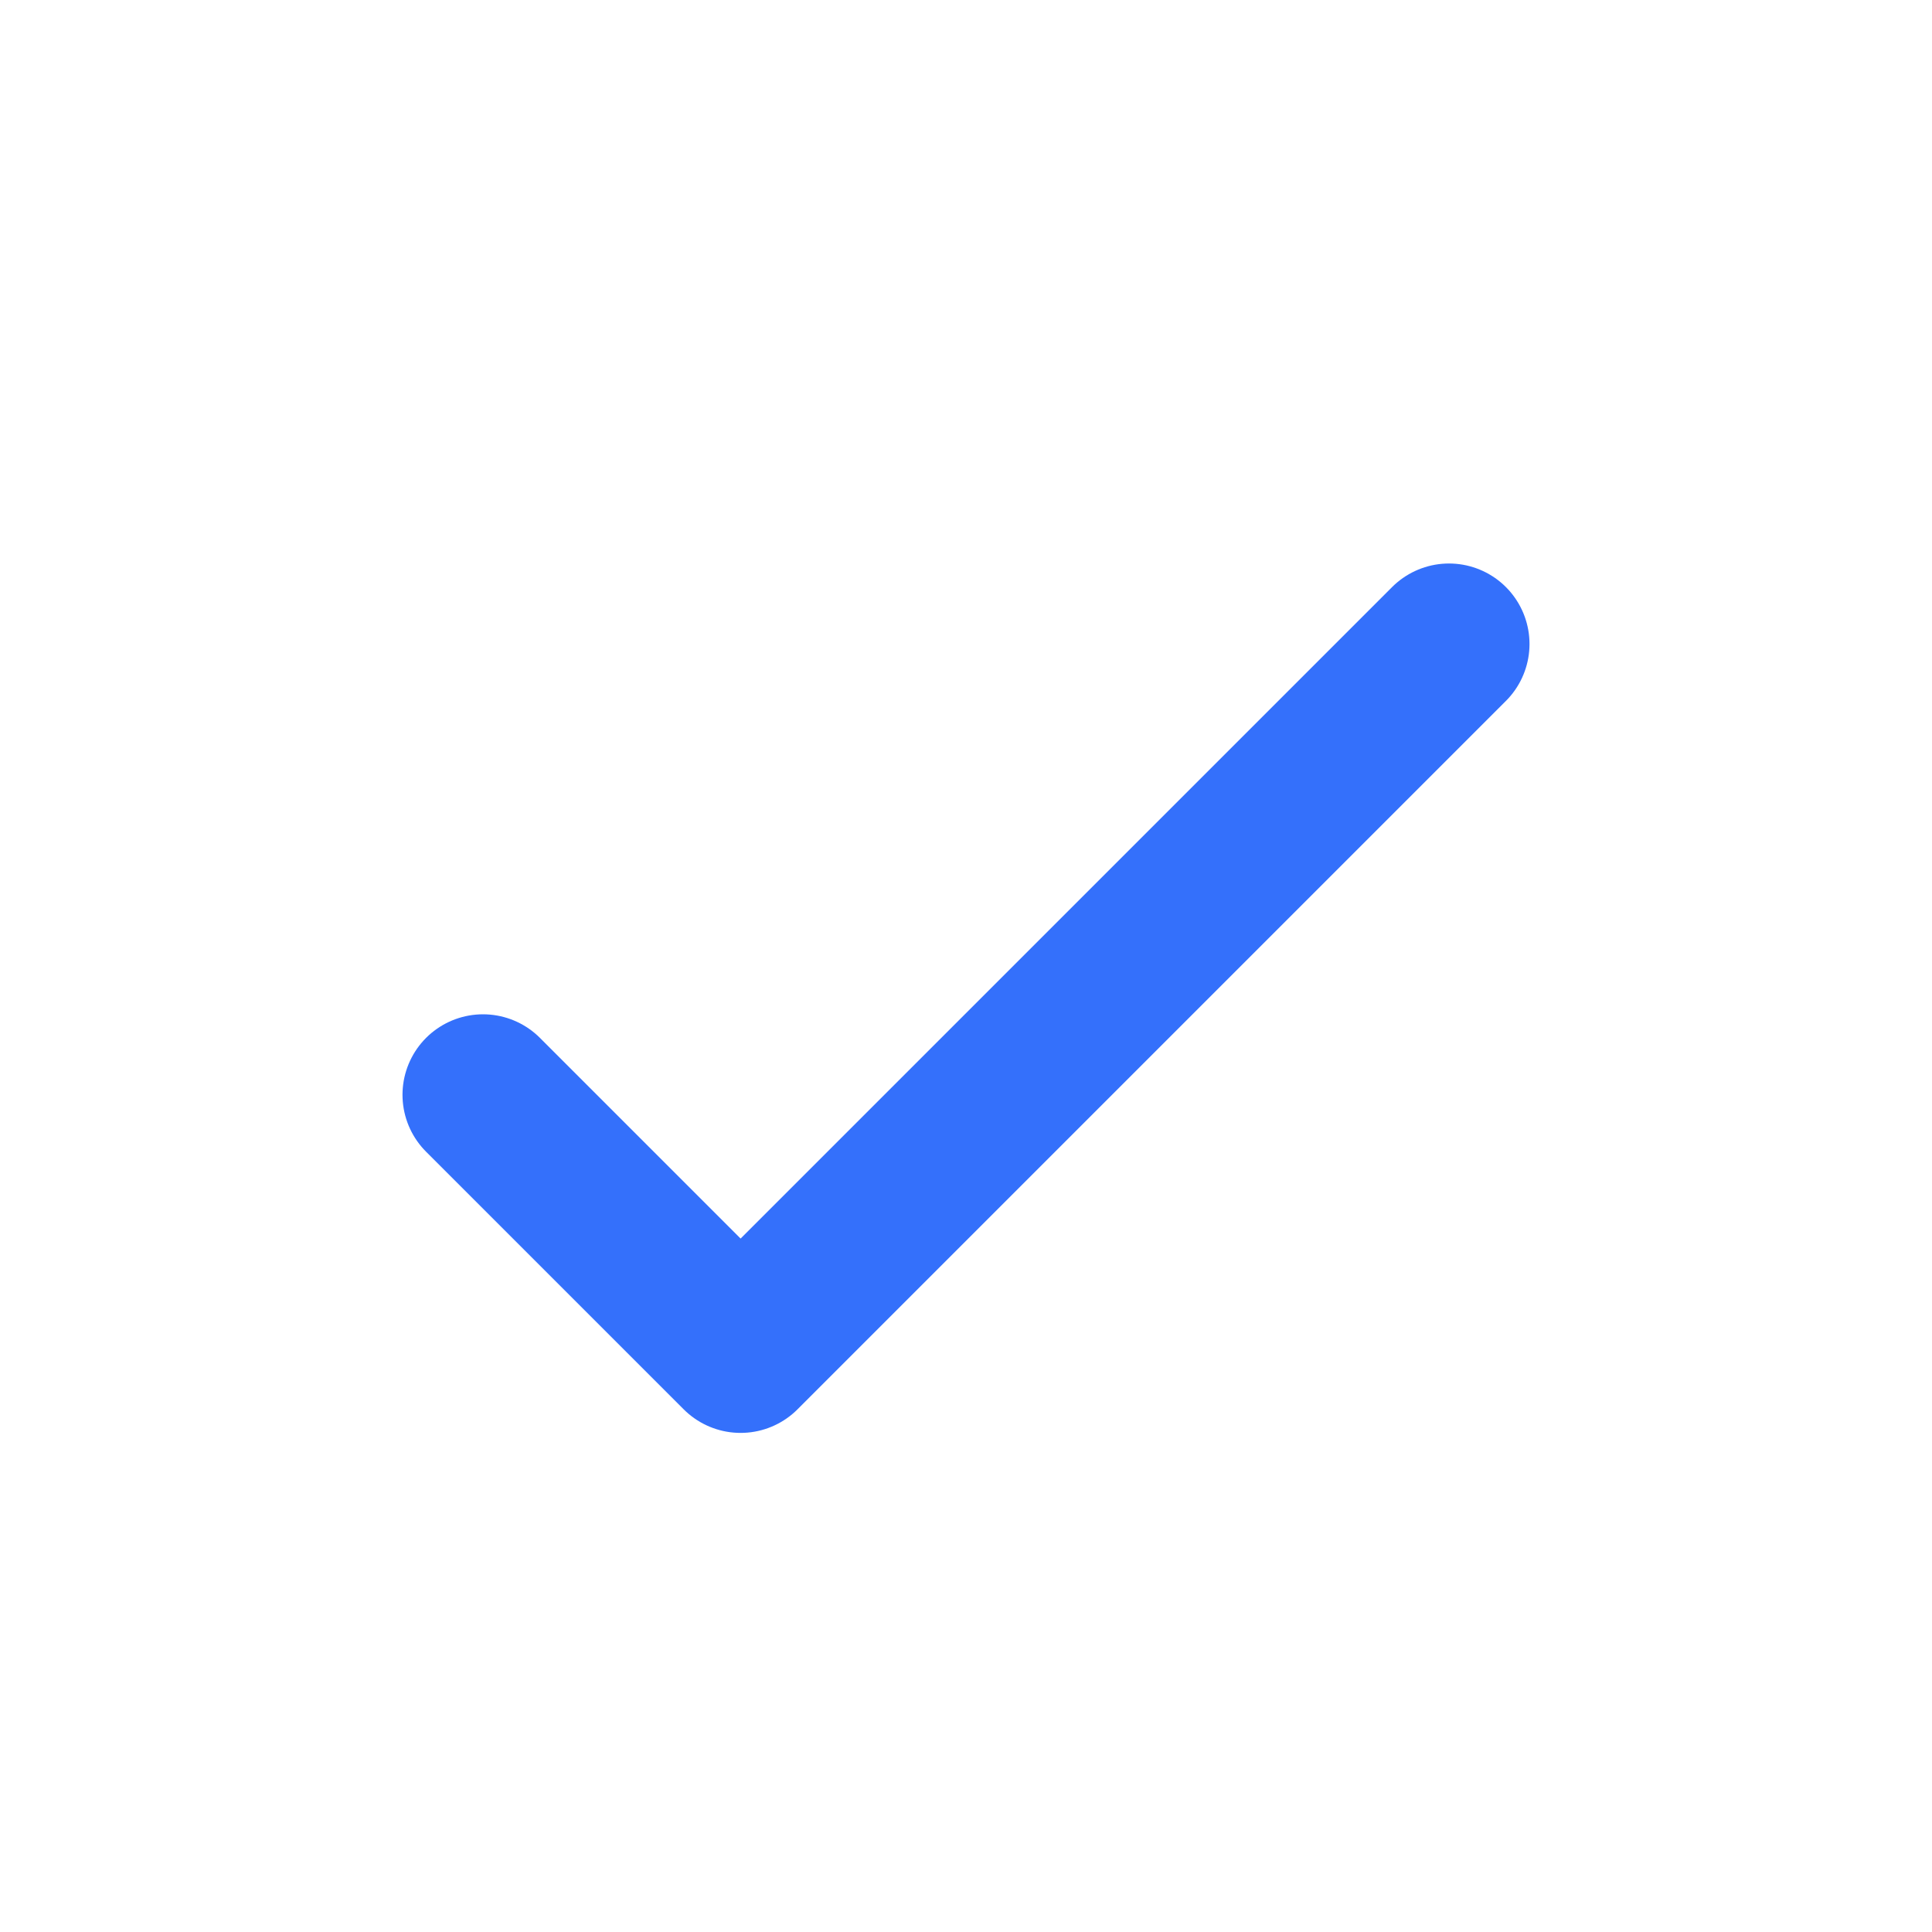
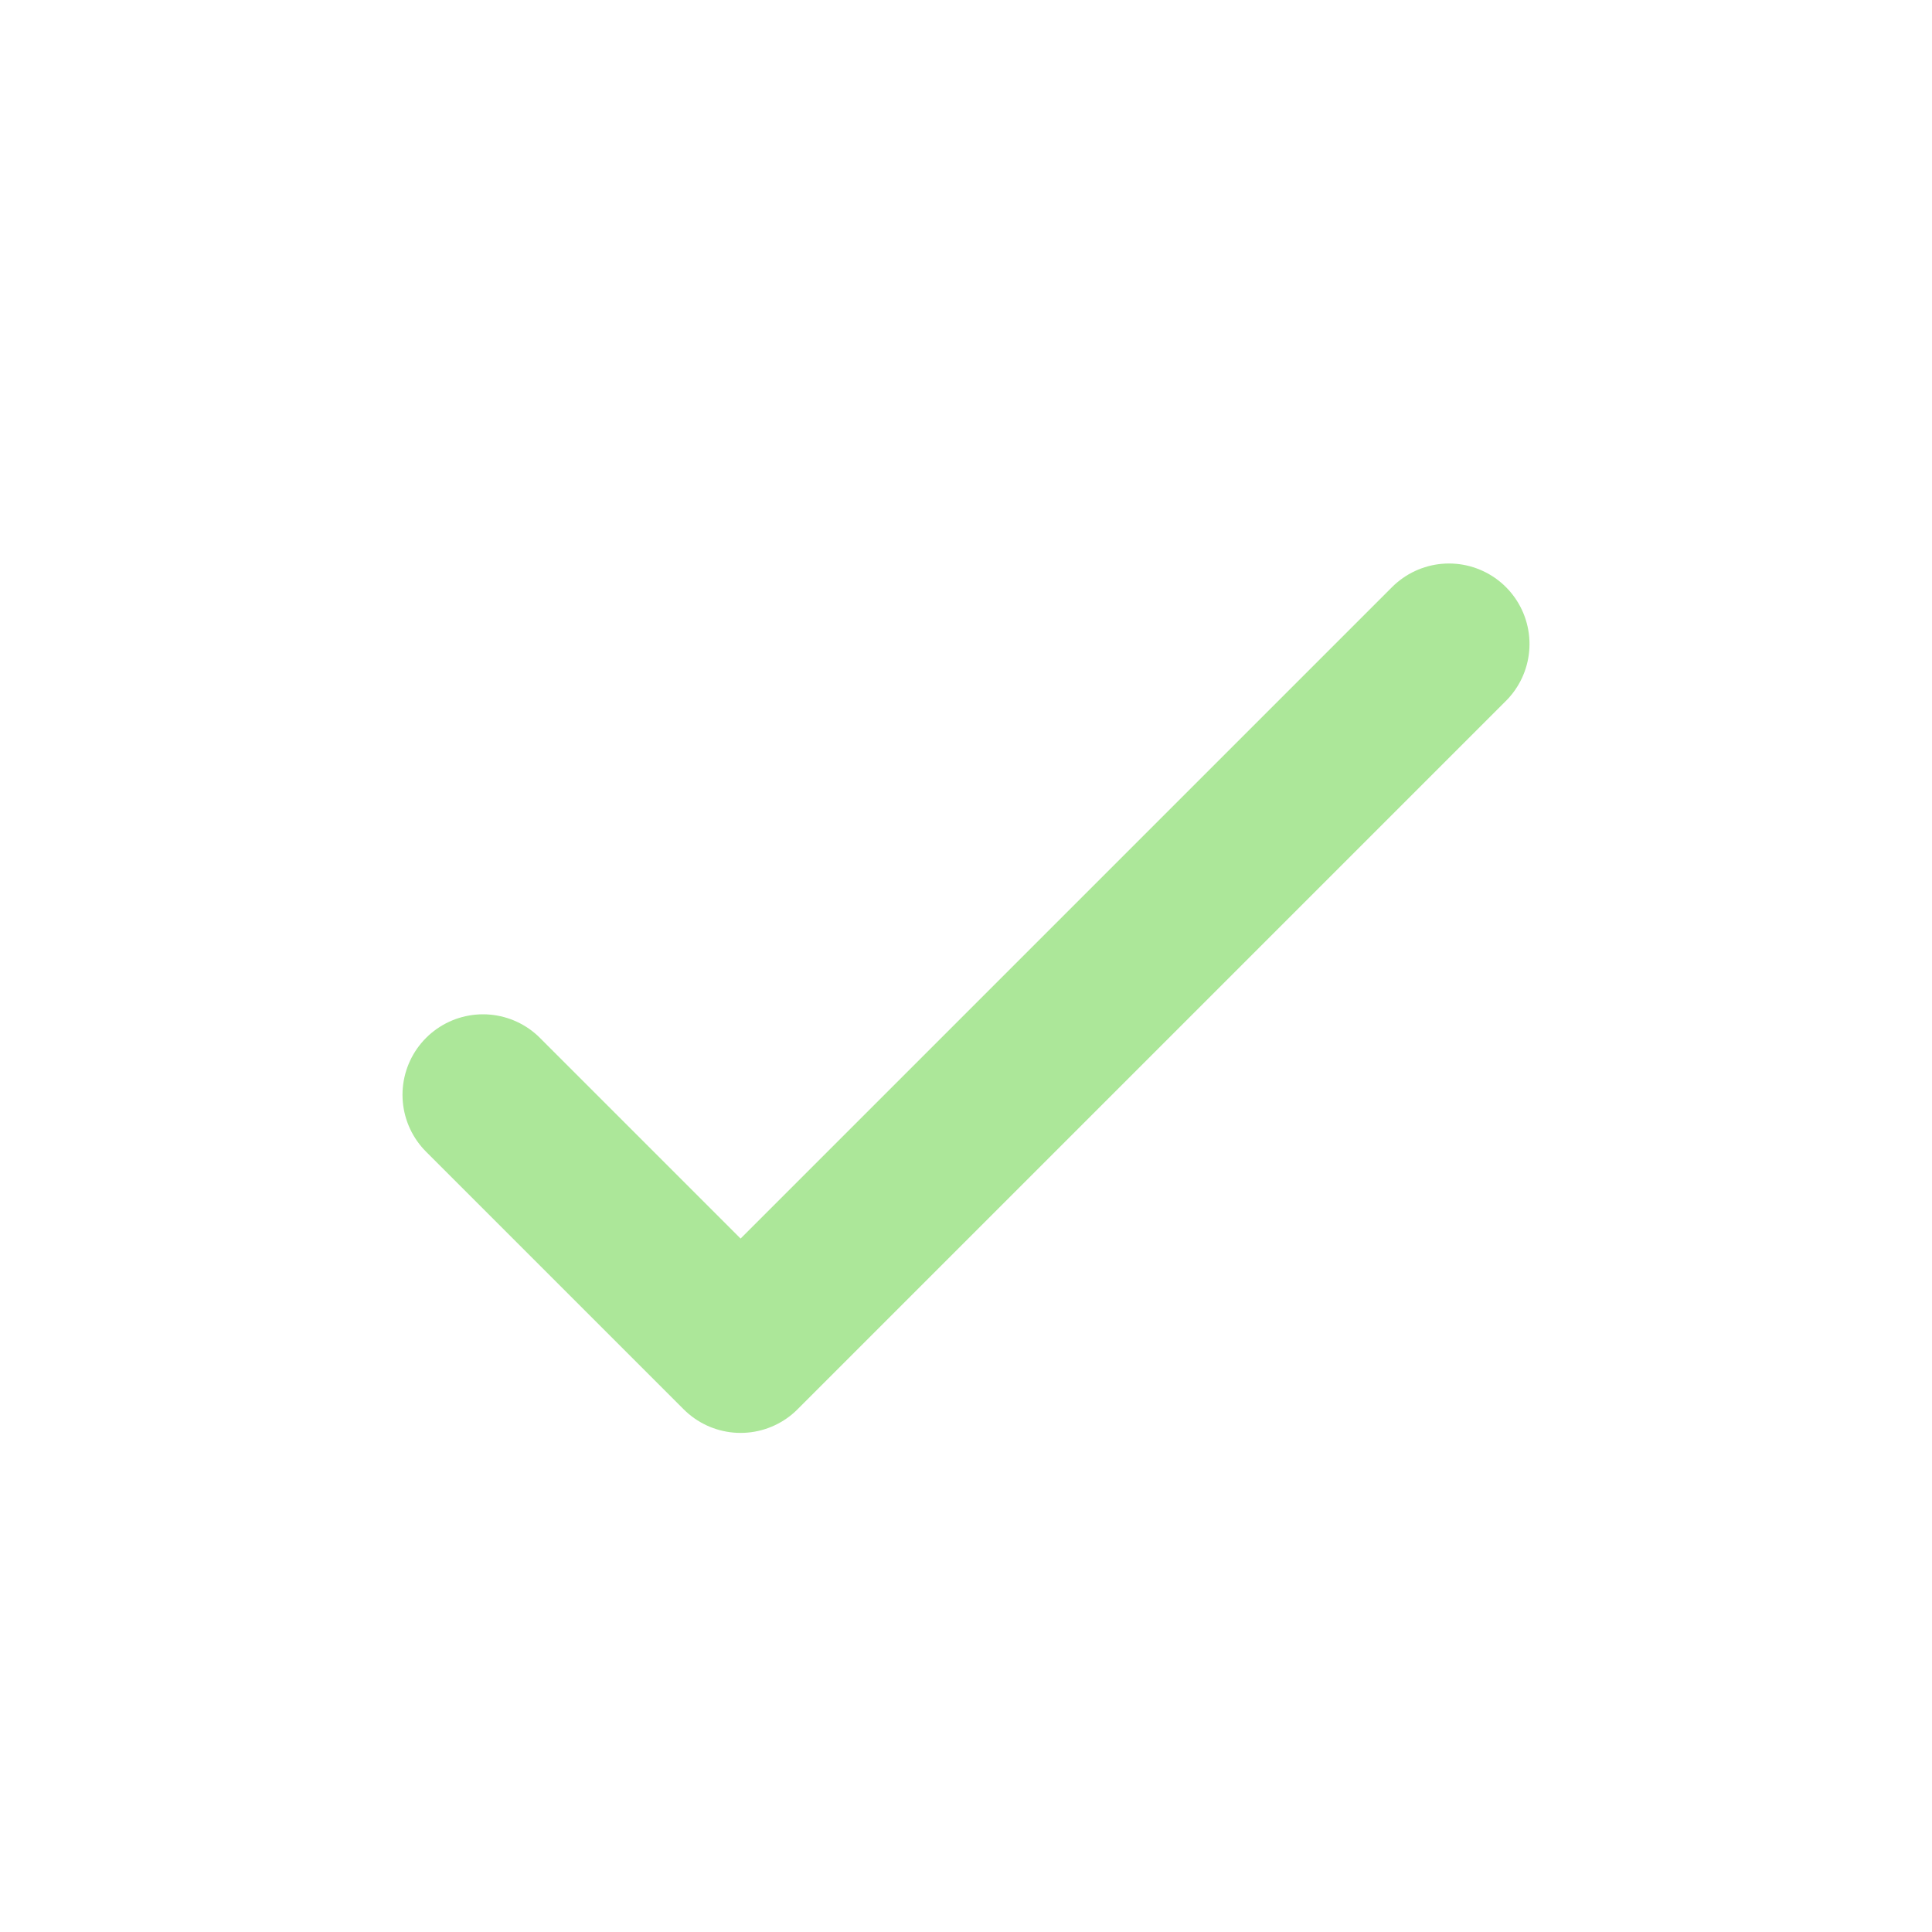
<svg xmlns="http://www.w3.org/2000/svg" width="24" height="24" viewBox="0 0 24 24" fill="none">
  <g opacity="0.8">
-     <path d="M6 13.6L9.2 16.8L18 8" stroke="#014CFA" stroke-width="2" stroke-linecap="round" stroke-linejoin="round" />
+     <path d="M6 13.6L9.2 16.8L18 8" stroke="#97E180" stroke-width="2" stroke-linecap="round" stroke-linejoin="round" />
  </g>
</svg>
